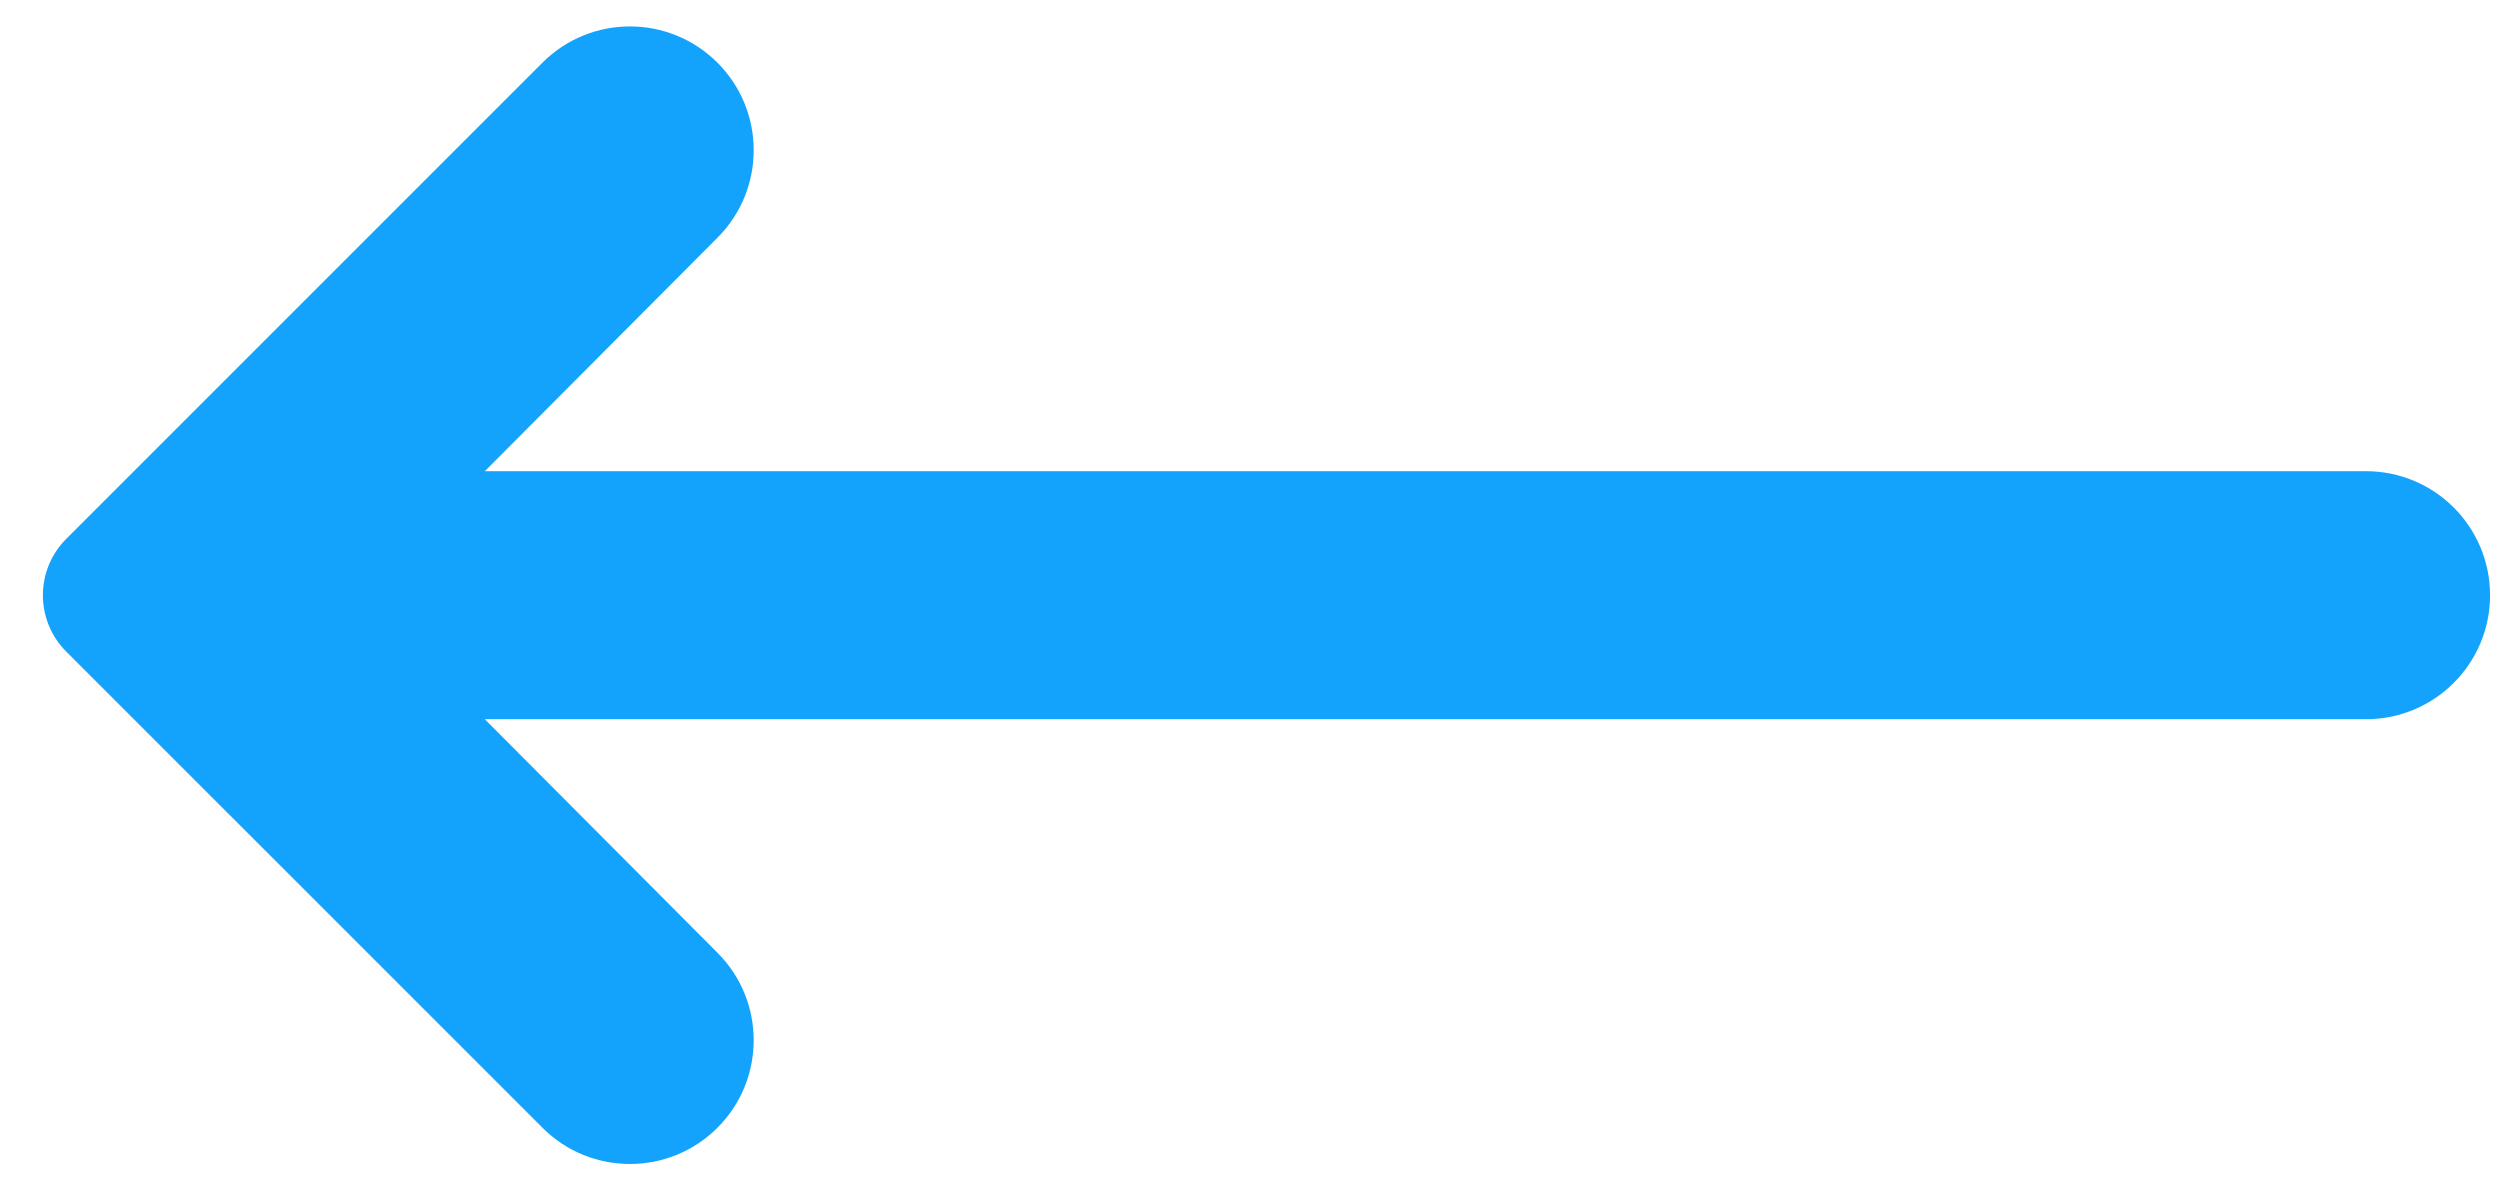
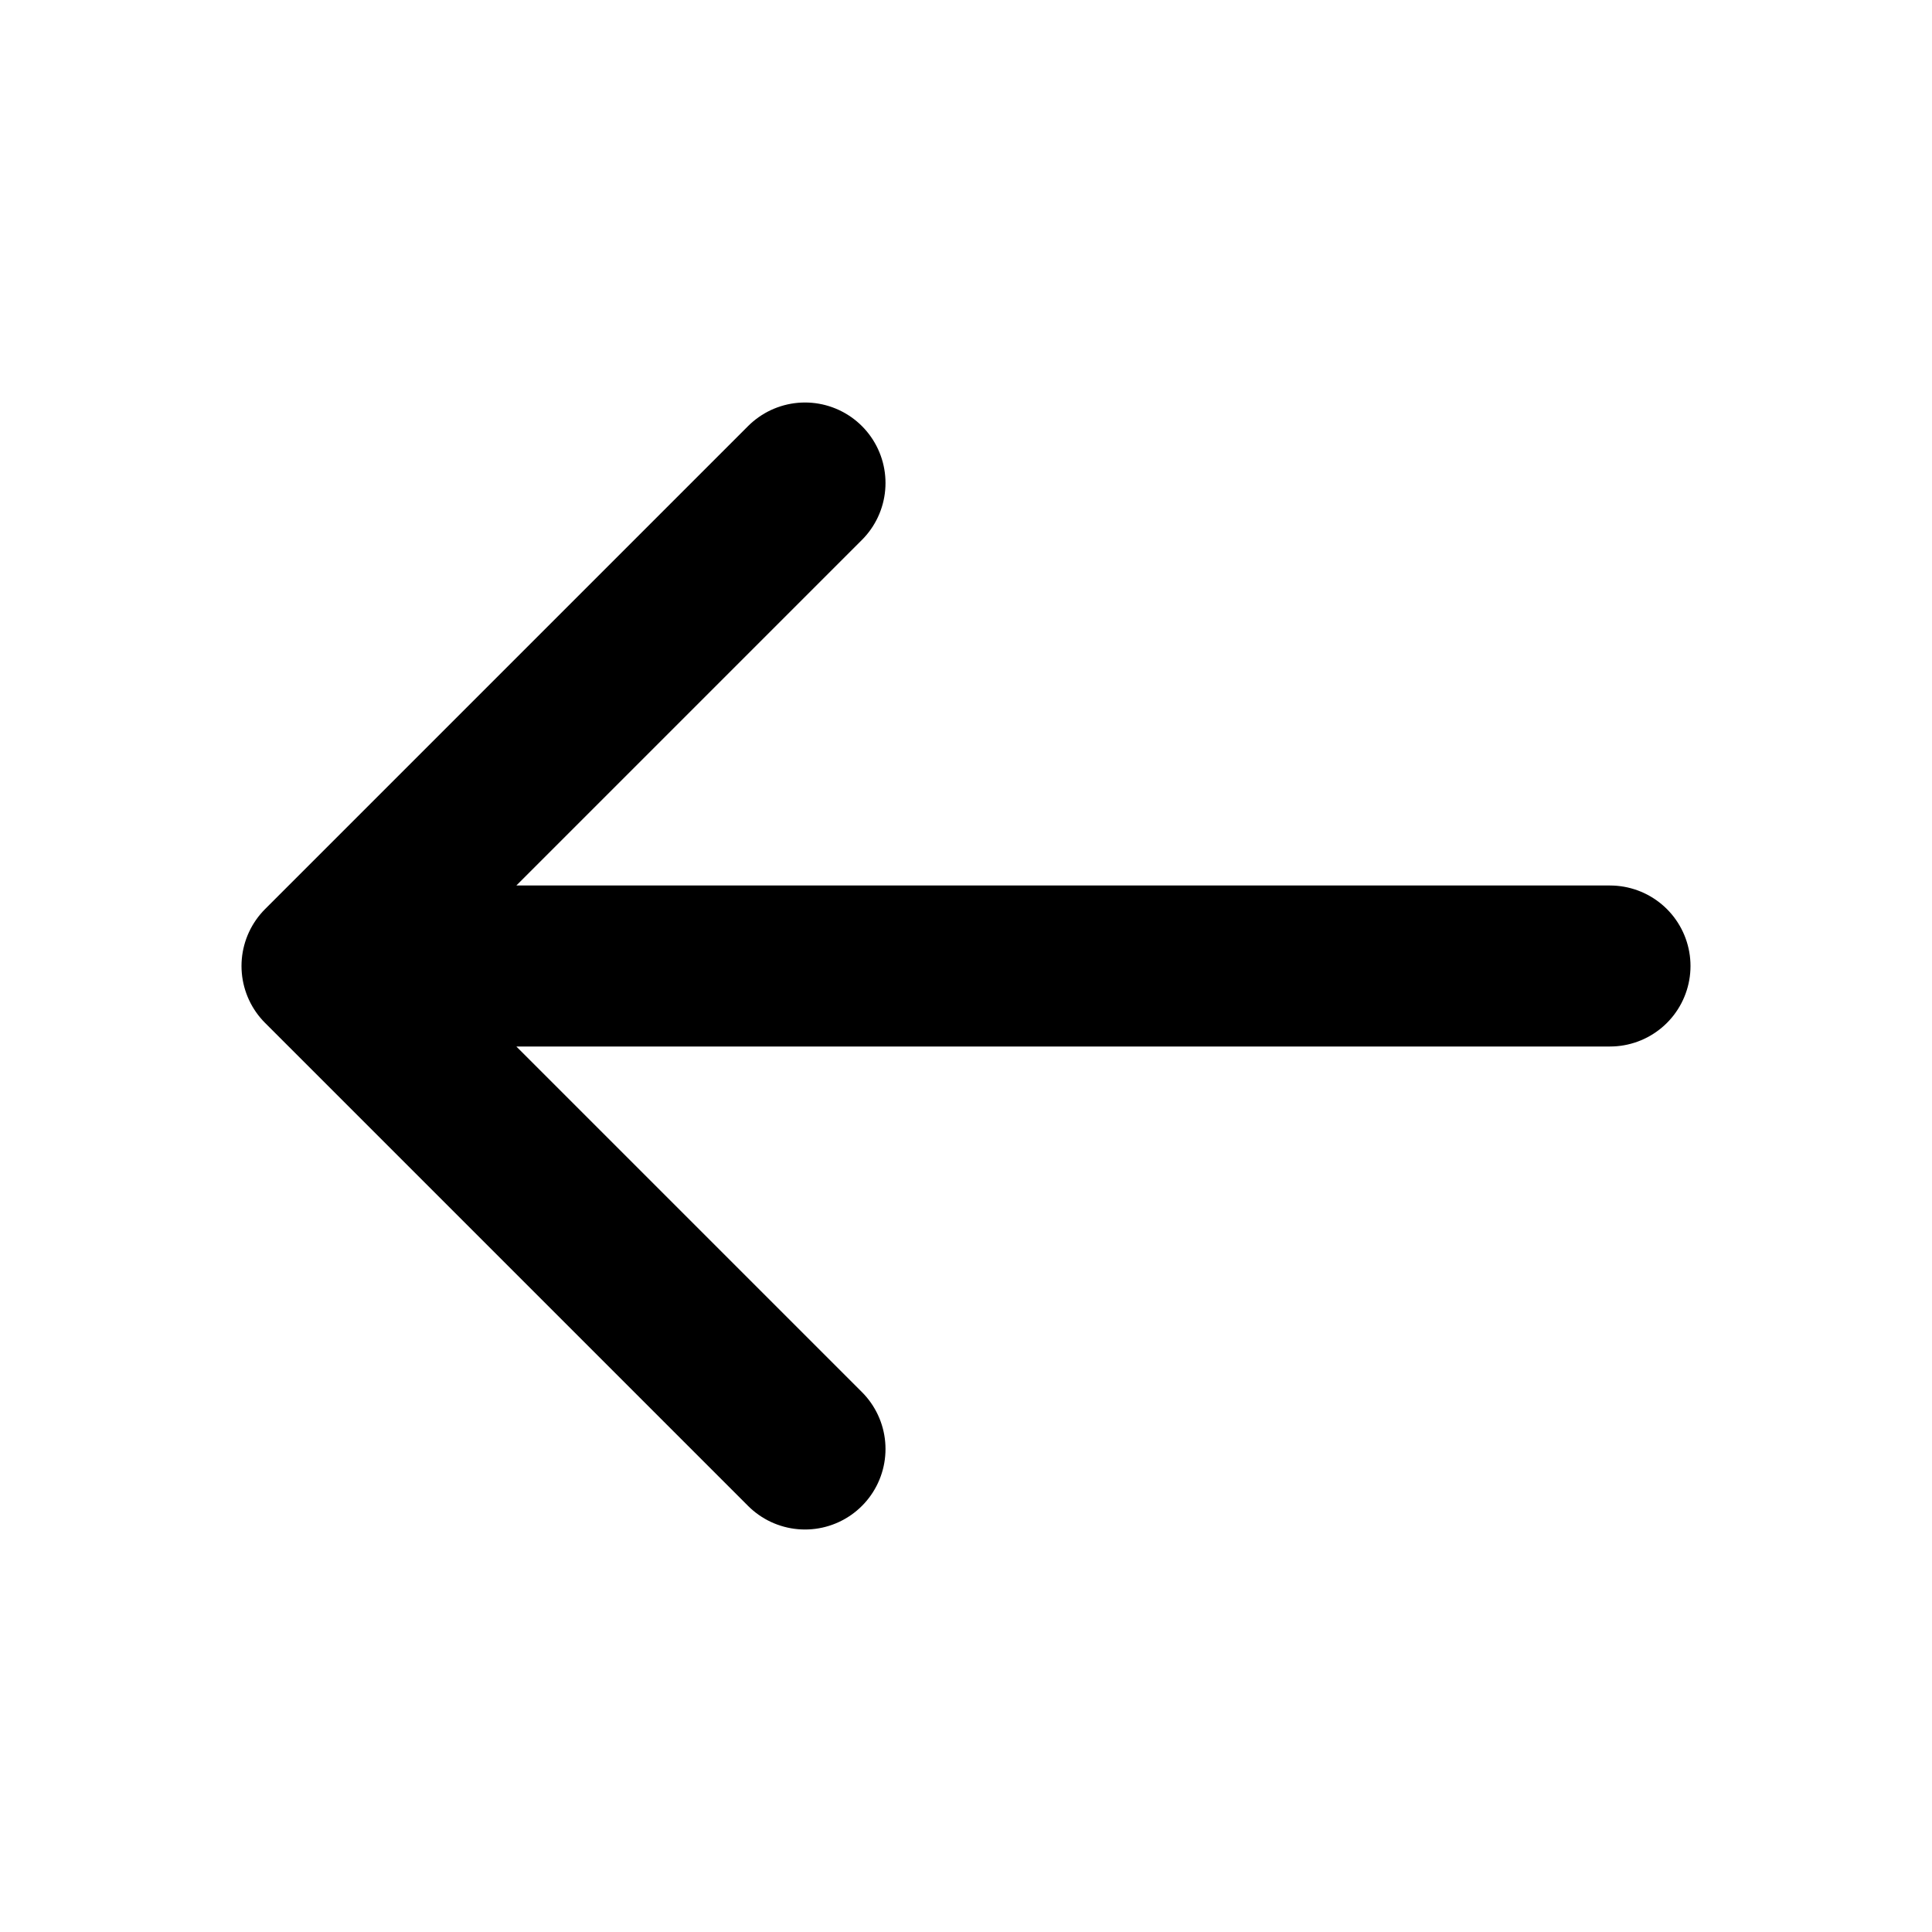
- <svg xmlns="http://www.w3.org/2000/svg" width="42" height="20" viewBox="0 0 42 20" fill="none">
-   <path d="M8.145 7.916L12.056 3.991C12.865 3.178 12.864 1.864 12.053 1.053C11.241 0.241 9.924 0.241 9.113 1.053L1.113 9.053C0.59 9.576 0.59 10.424 1.113 10.947L9.113 18.946C9.924 19.758 11.241 19.758 12.053 18.946C12.864 18.135 12.865 16.821 12.056 16.009L8.145 12.083H39.749C40.9 12.083 41.833 11.15 41.833 10C41.833 8.849 40.9 7.916 39.749 7.916H8.145Z" fill="#13A3FD" />
+ <svg xmlns="http://www.w3.org/2000/svg" width="24" height="24" viewBox="0 0 24 24" fill="none">
+   <path d="M20 12H4M4 12L10 18M4 12L10 6" stroke="black" stroke-width="2" stroke-linecap="round" stroke-linejoin="round" />
</svg>
